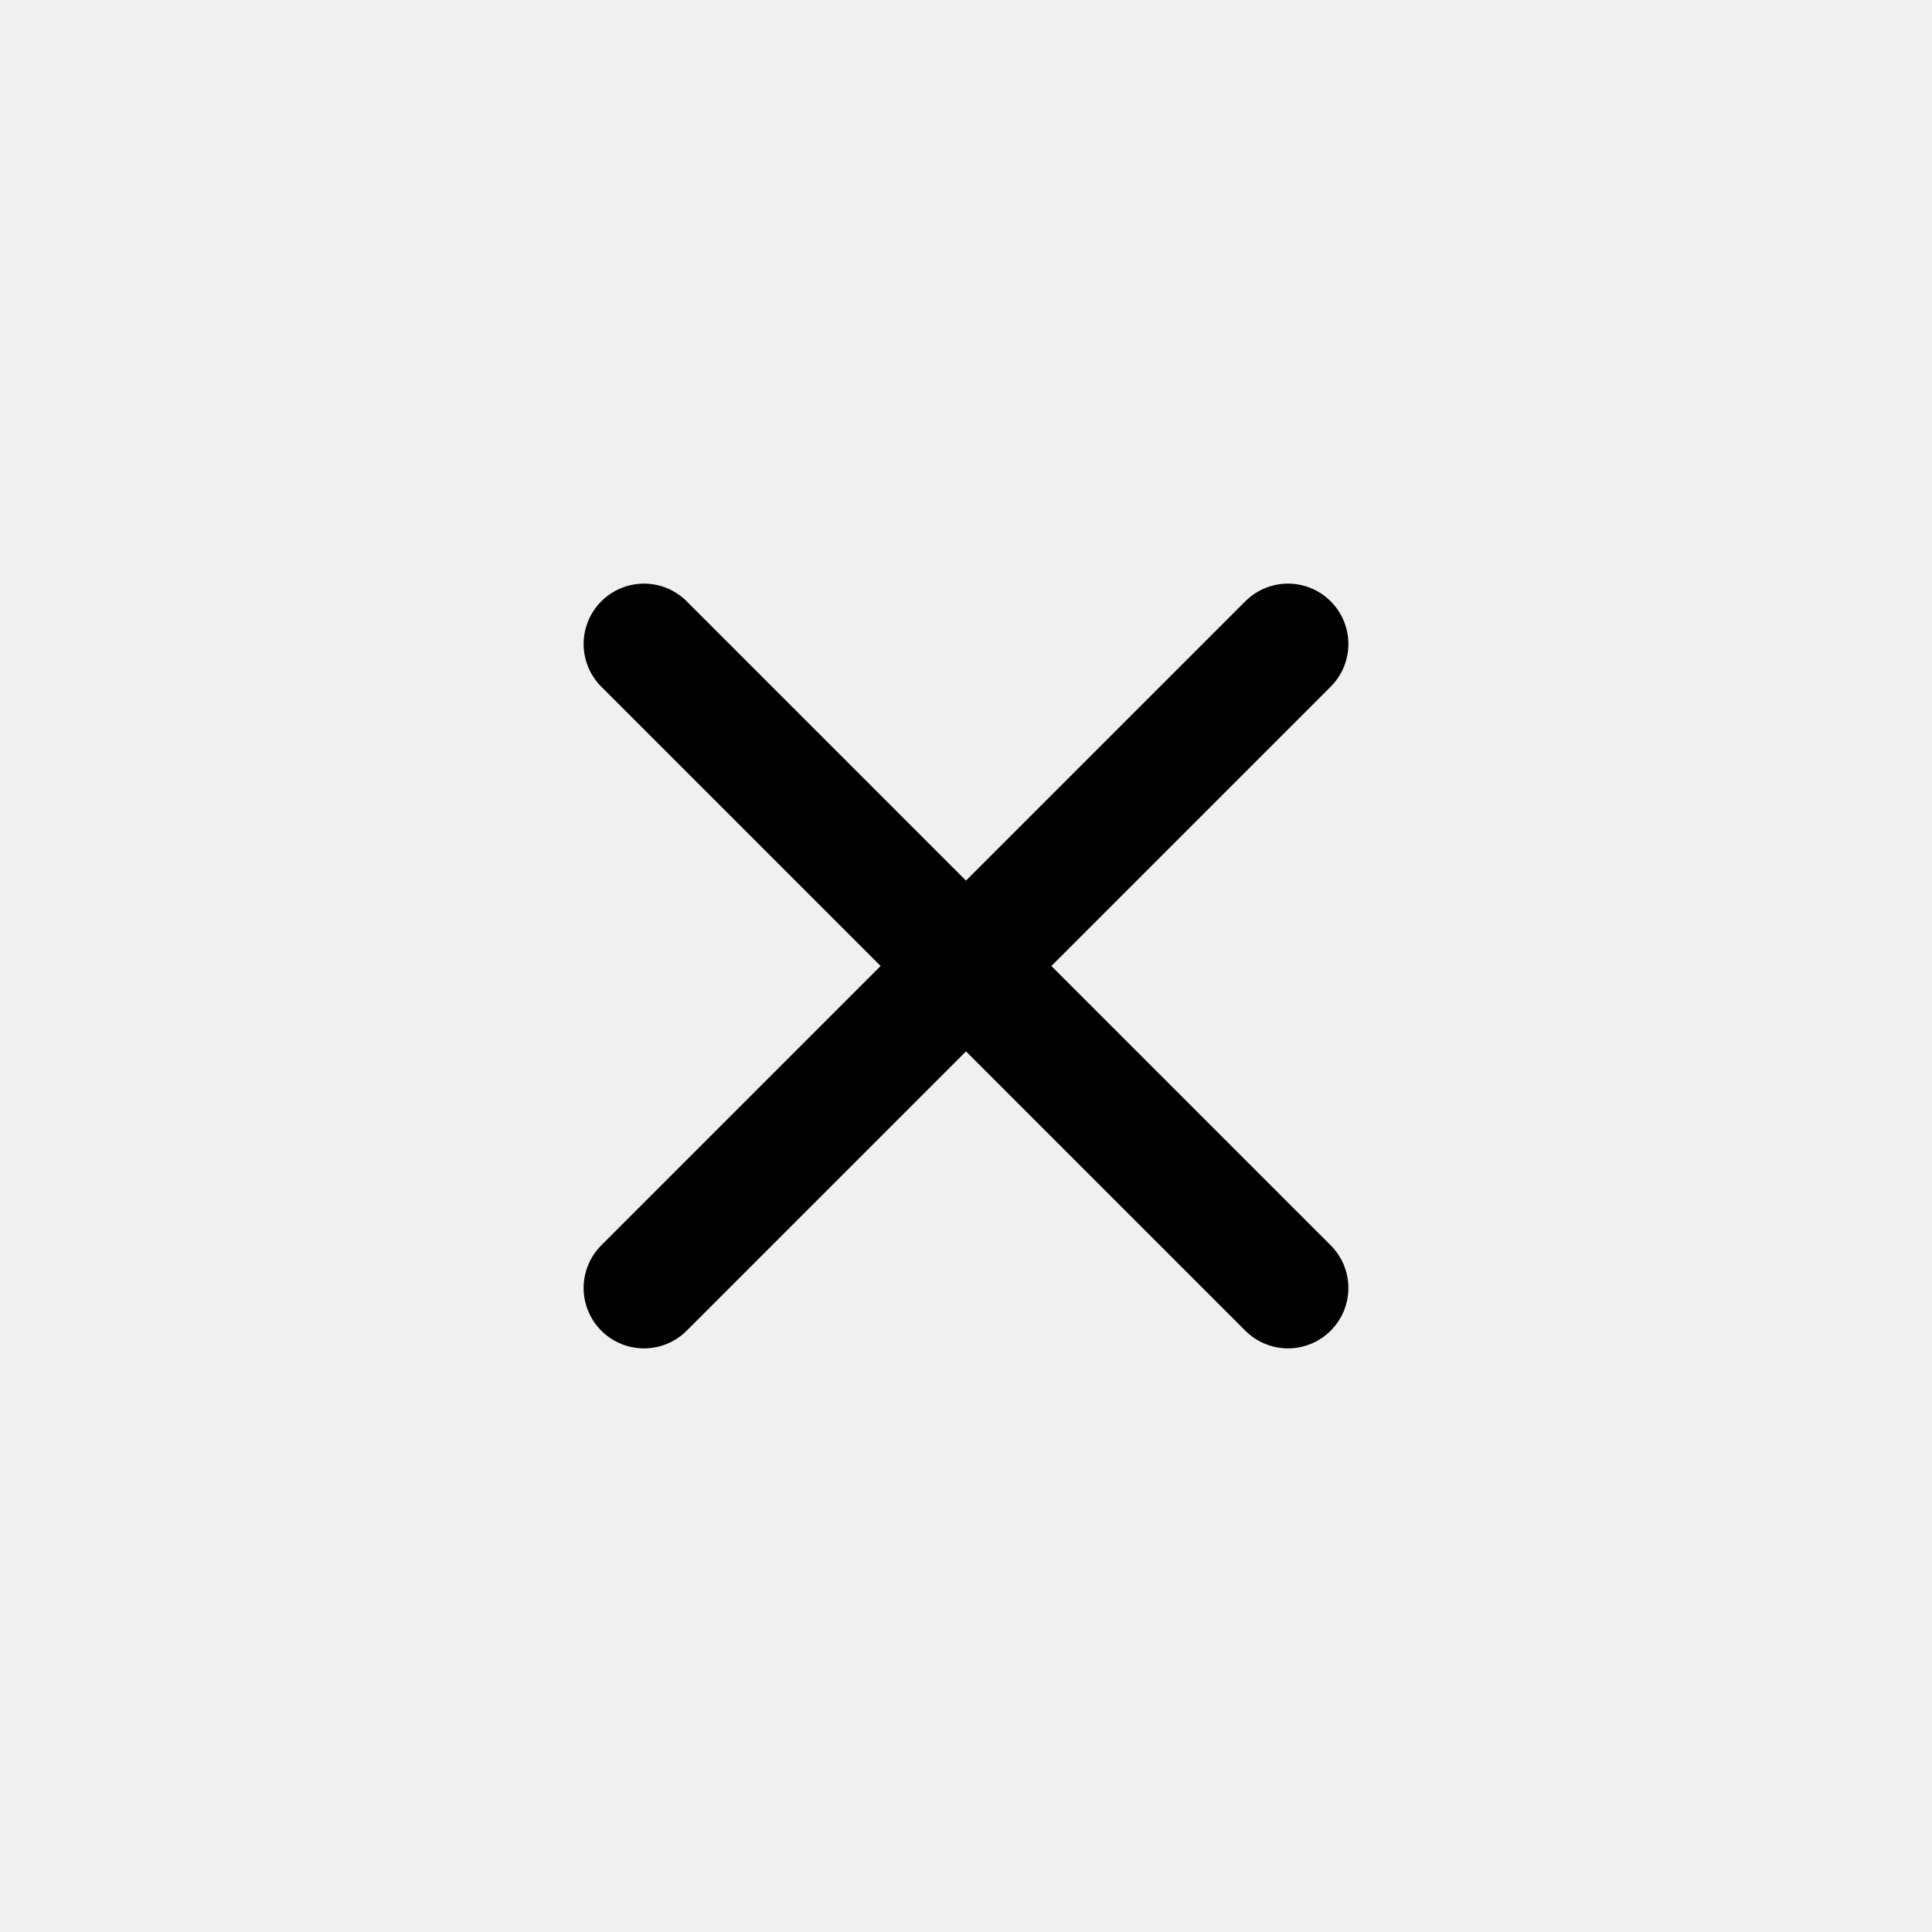
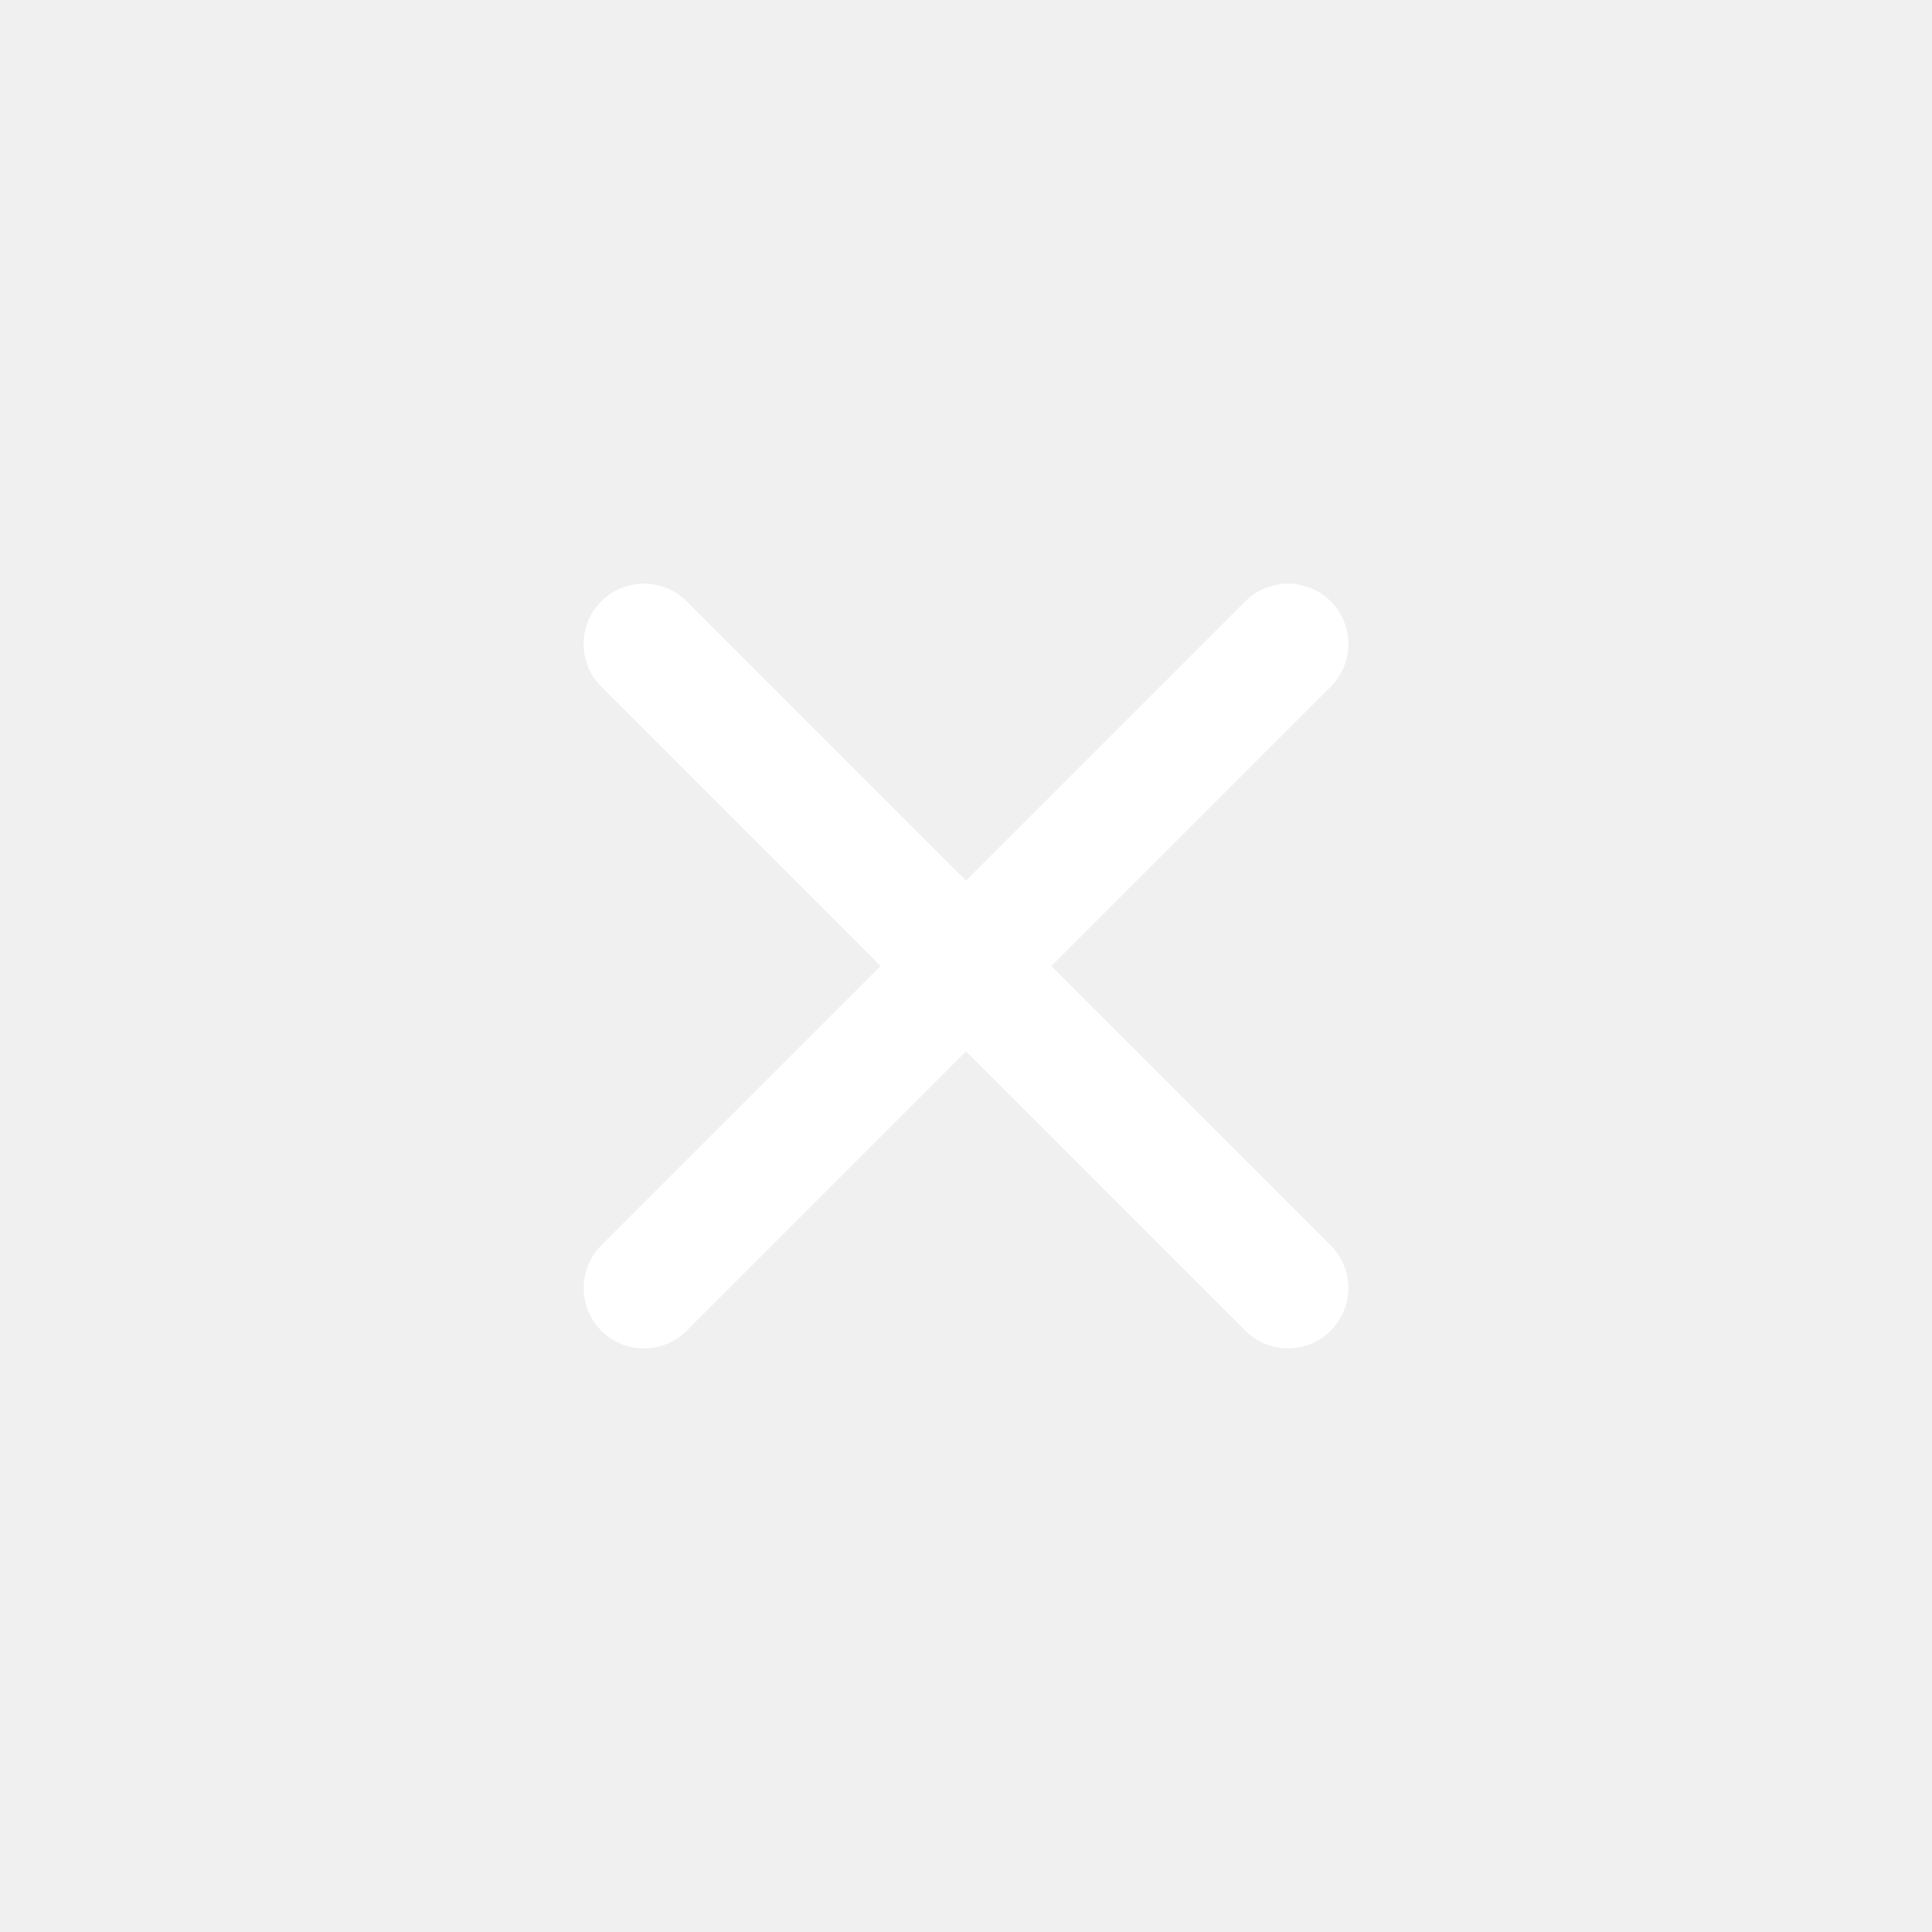
<svg xmlns="http://www.w3.org/2000/svg" width="800px" height="800px" viewBox="0 0 24 24" fill="none">
-   <path d="M16 8L8 16M8 8L16 16" stroke="#000000" stroke-width="1.5" stroke-linecap="round" stroke-linejoin="round" />
+   <path d="M16 8L8 16M8 8L16 16" stroke="#FFFFFF" stroke-width="1.5" stroke-linecap="round" stroke-linejoin="round" />
</svg>
